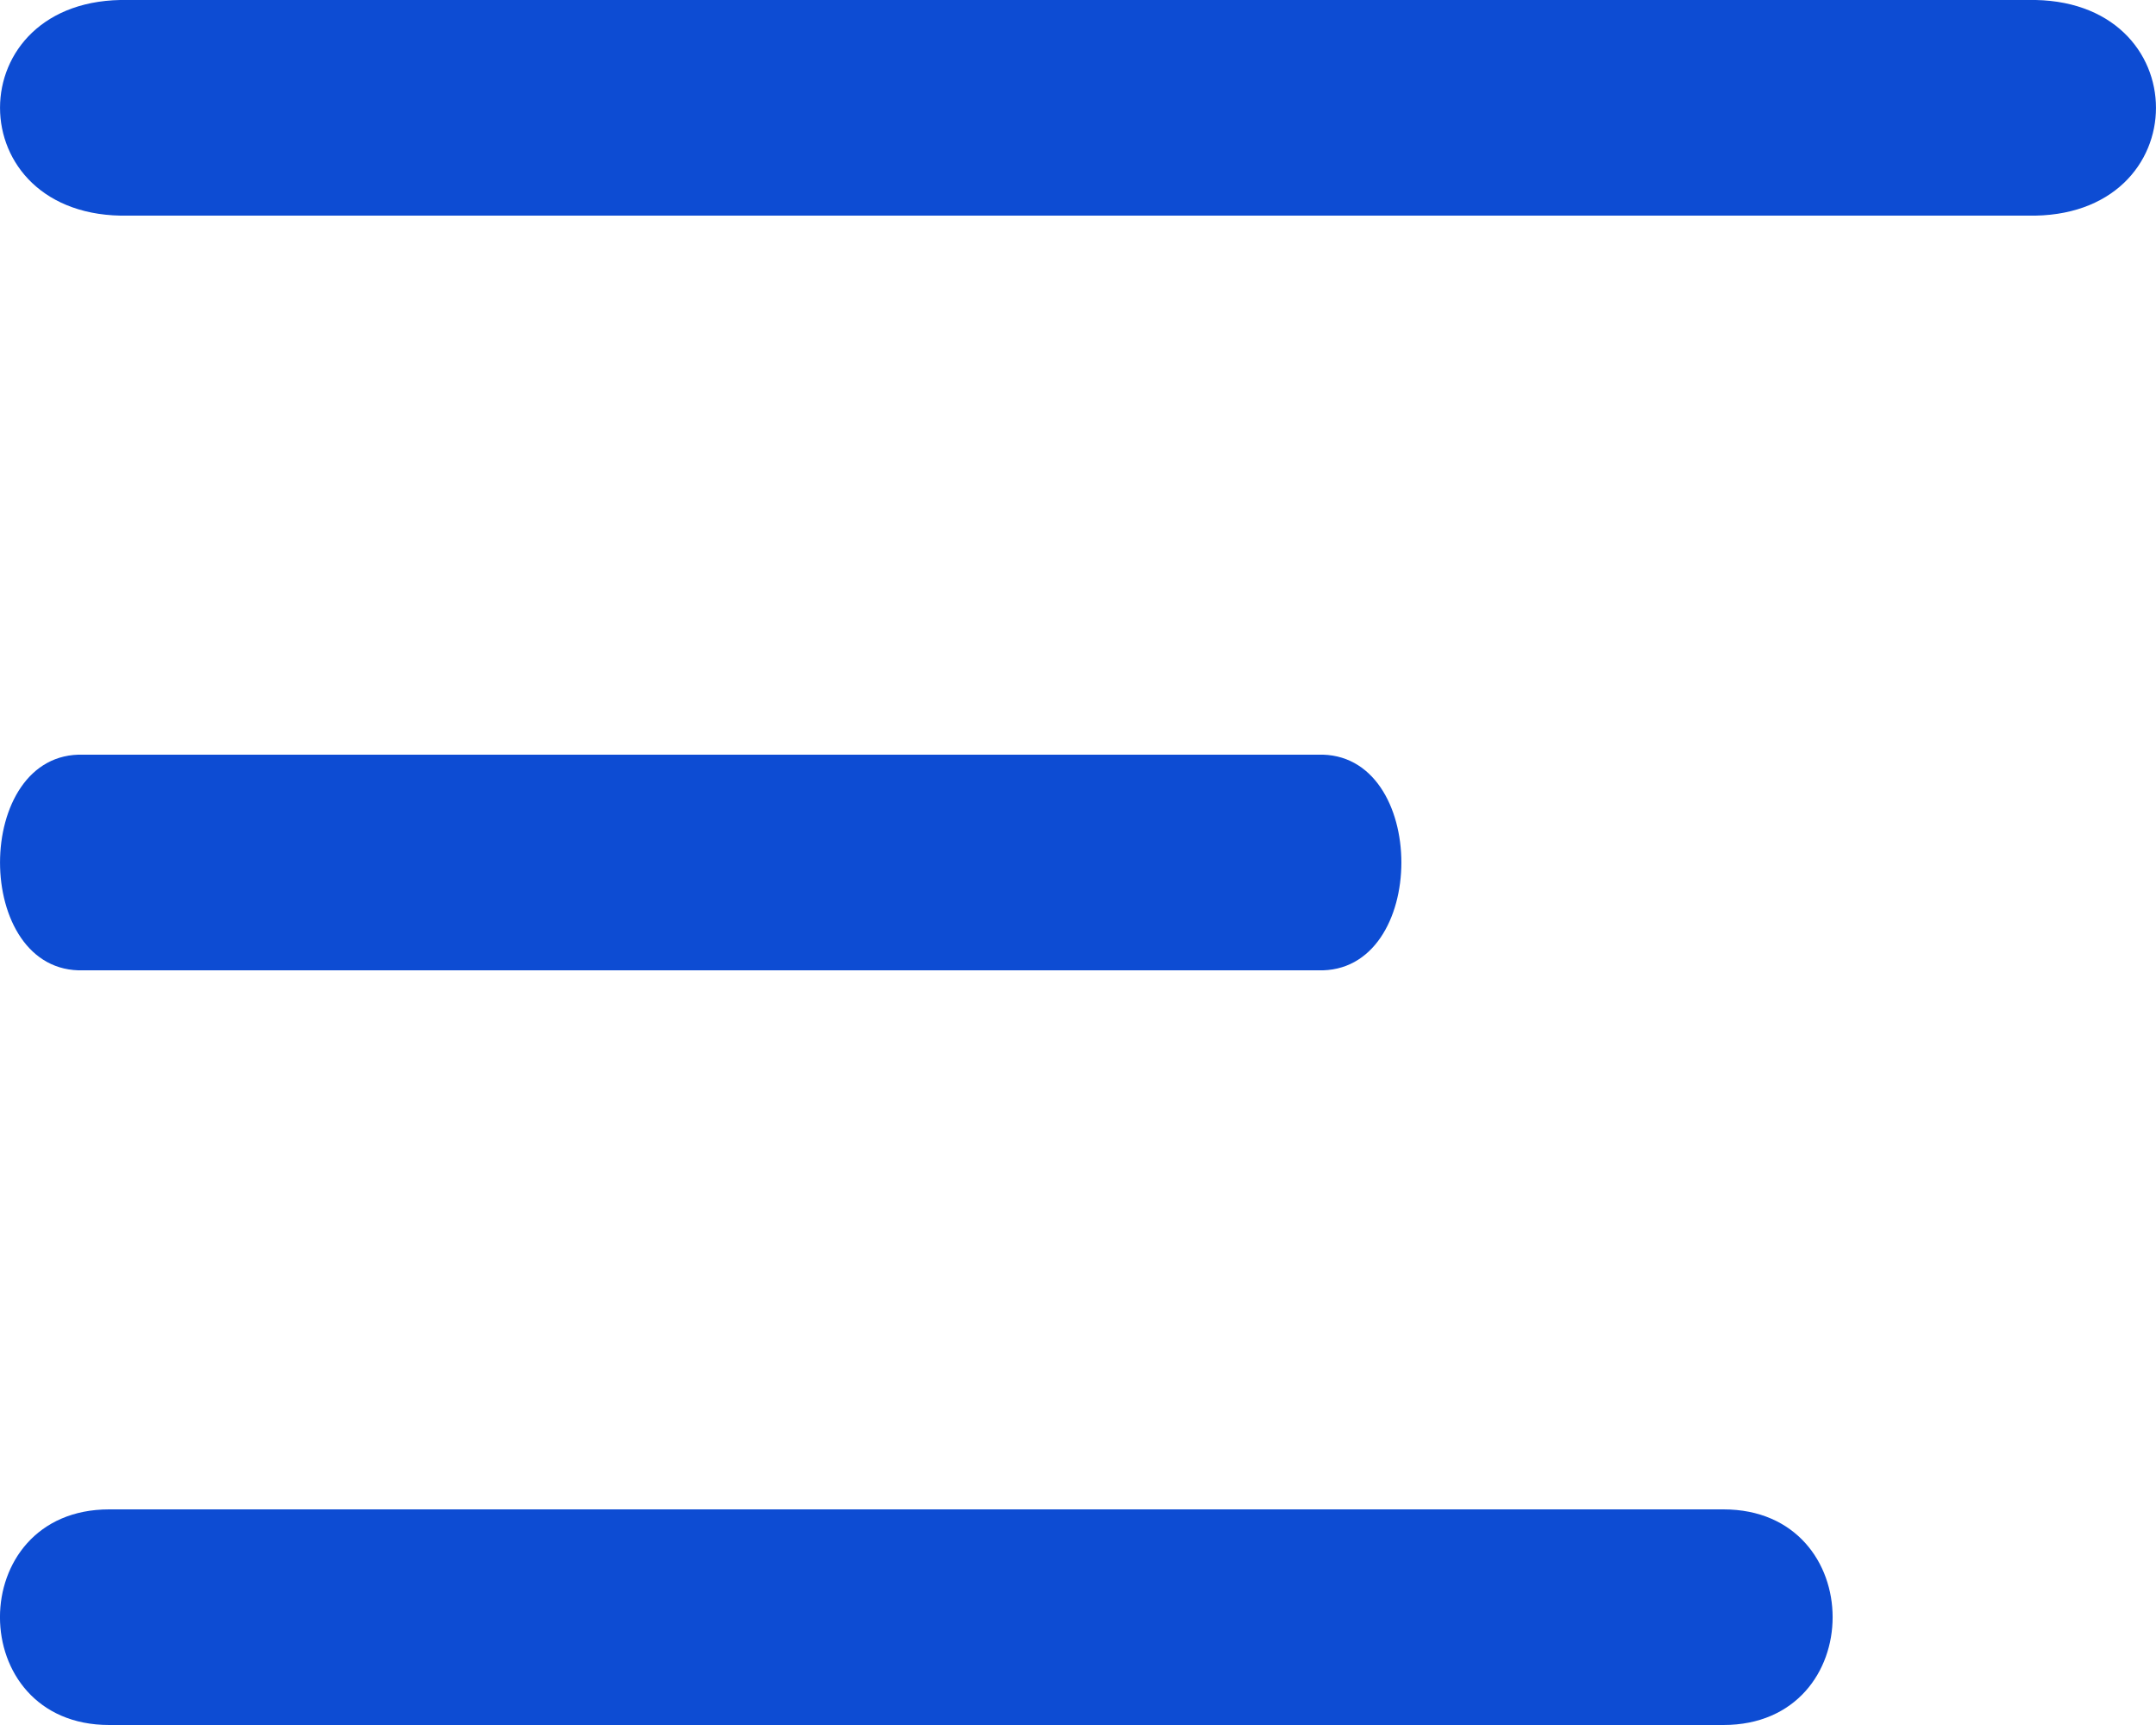
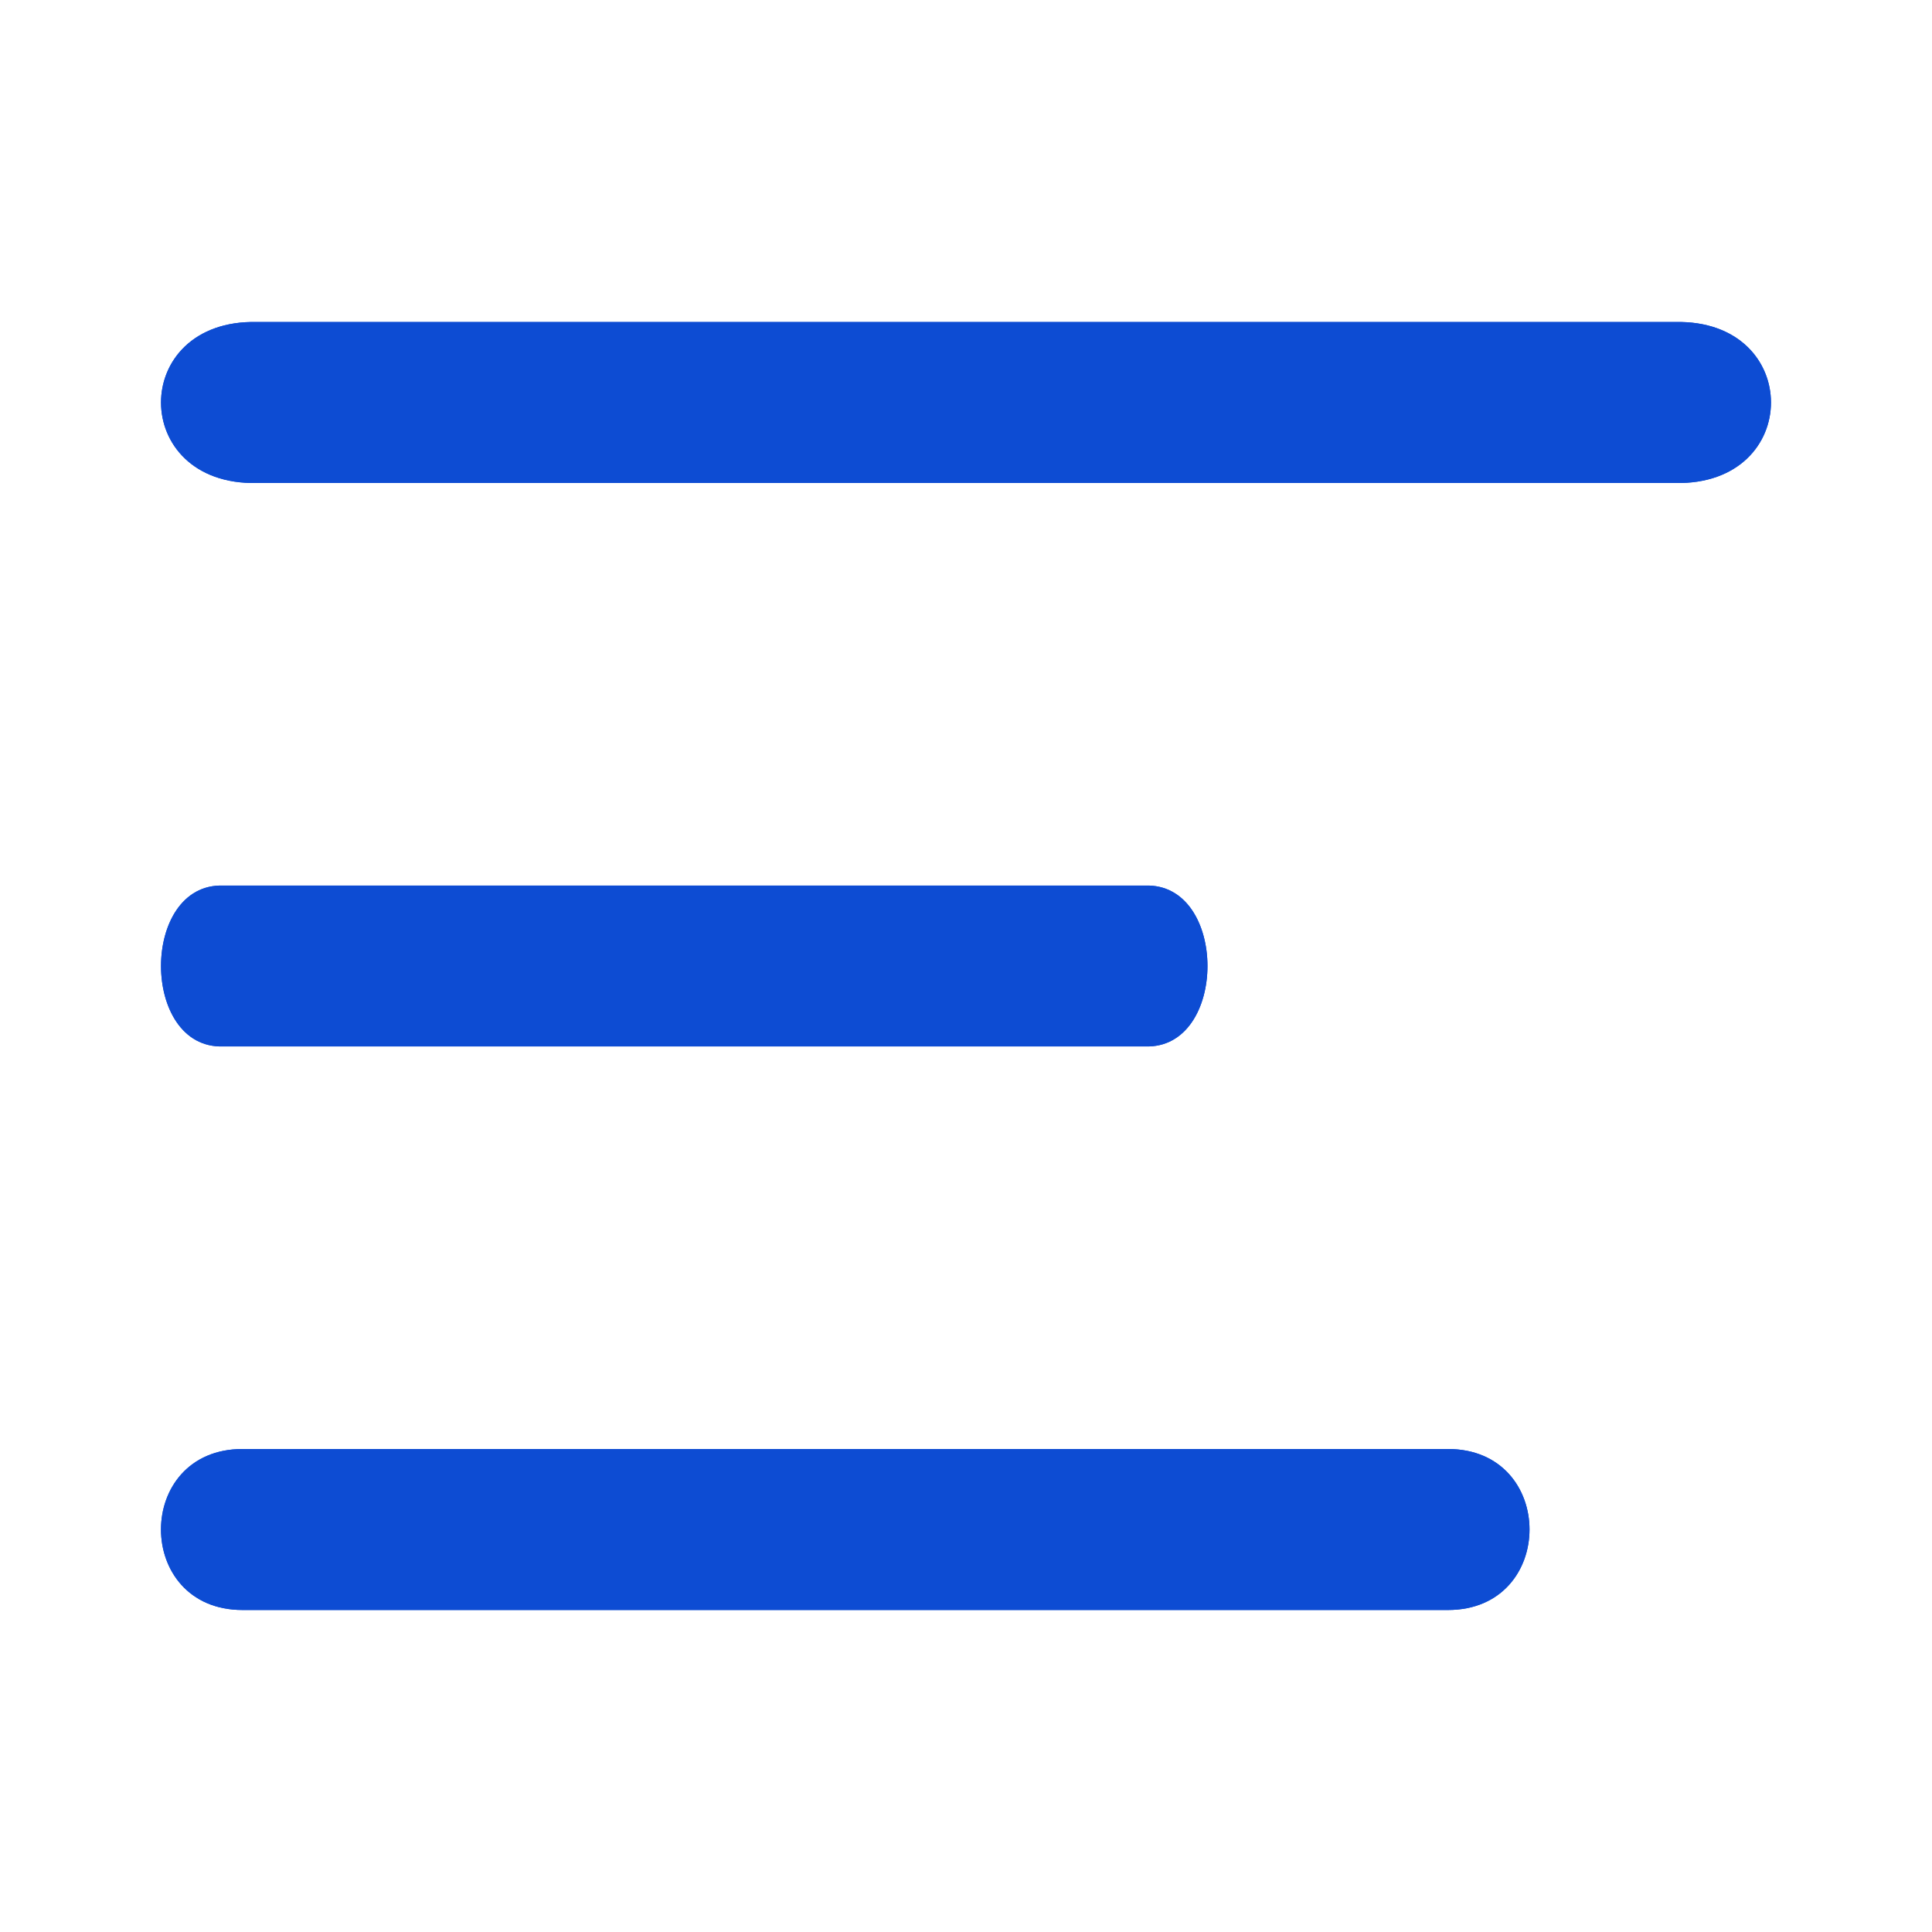
- <svg xmlns="http://www.w3.org/2000/svg" width="20" height="16" viewBox="0 0 20 16" fill="none">
-   <path d="M1.192 2H18.808C20.397 2.035 20.397 -0.035 18.808 0H1.192C-0.397 -0.036 -0.397 2.035 1.192 2Z" fill="#0D4CD3" />
-   <path d="M12.225 7H0.775C-0.258 6.965 -0.258 9.035 0.775 9H12.225C13.258 9.035 13.258 6.965 12.225 7Z" fill="#0D4CD3" />
-   <path d="M15.987 14H1.013C-0.338 14 -0.338 16 1.013 16H15.987C17.338 16 17.338 14 15.987 14Z" fill="#0D4CD3" />
+ <svg xmlns="http://www.w3.org/2000/svg" width="24" height="24" viewBox="0 0 24 24" fill="none">
+   <path d="M3.192 6H20.808C22.397 6.035 22.397 3.965 20.808 4H3.192C1.603 3.964 1.603 6.035 3.192 6Z" fill="#0D4CD3" />
+   <path d="M14.225 11.001H2.775C1.742 10.964 1.742 13.036 2.775 12.999H14.225C15.258 13.036 15.258 10.964 14.225 11.001Z" fill="#0D4CD3" />
+   <path d="M17.987 18H3.013C1.662 18 1.662 20 3.013 20H17.987C19.338 20 19.338 18 17.987 18Z" fill="#0D4CD3" />
+   <path d="M3.192 6H20.808C22.397 6.035 22.397 3.965 20.808 4H3.192C1.603 3.964 1.603 6.035 3.192 6Z" fill="#0D4CD3" />
+   <path d="M14.225 11.001H2.775C1.742 10.964 1.742 13.036 2.775 12.999H14.225C15.258 13.036 15.258 10.964 14.225 11.001Z" fill="#0D4CD3" />
+   <path d="M17.987 18H3.013C1.662 18 1.662 20 3.013 20H17.987C19.338 20 19.338 18 17.987 18Z" fill="#0D4CD3" />
</svg>
